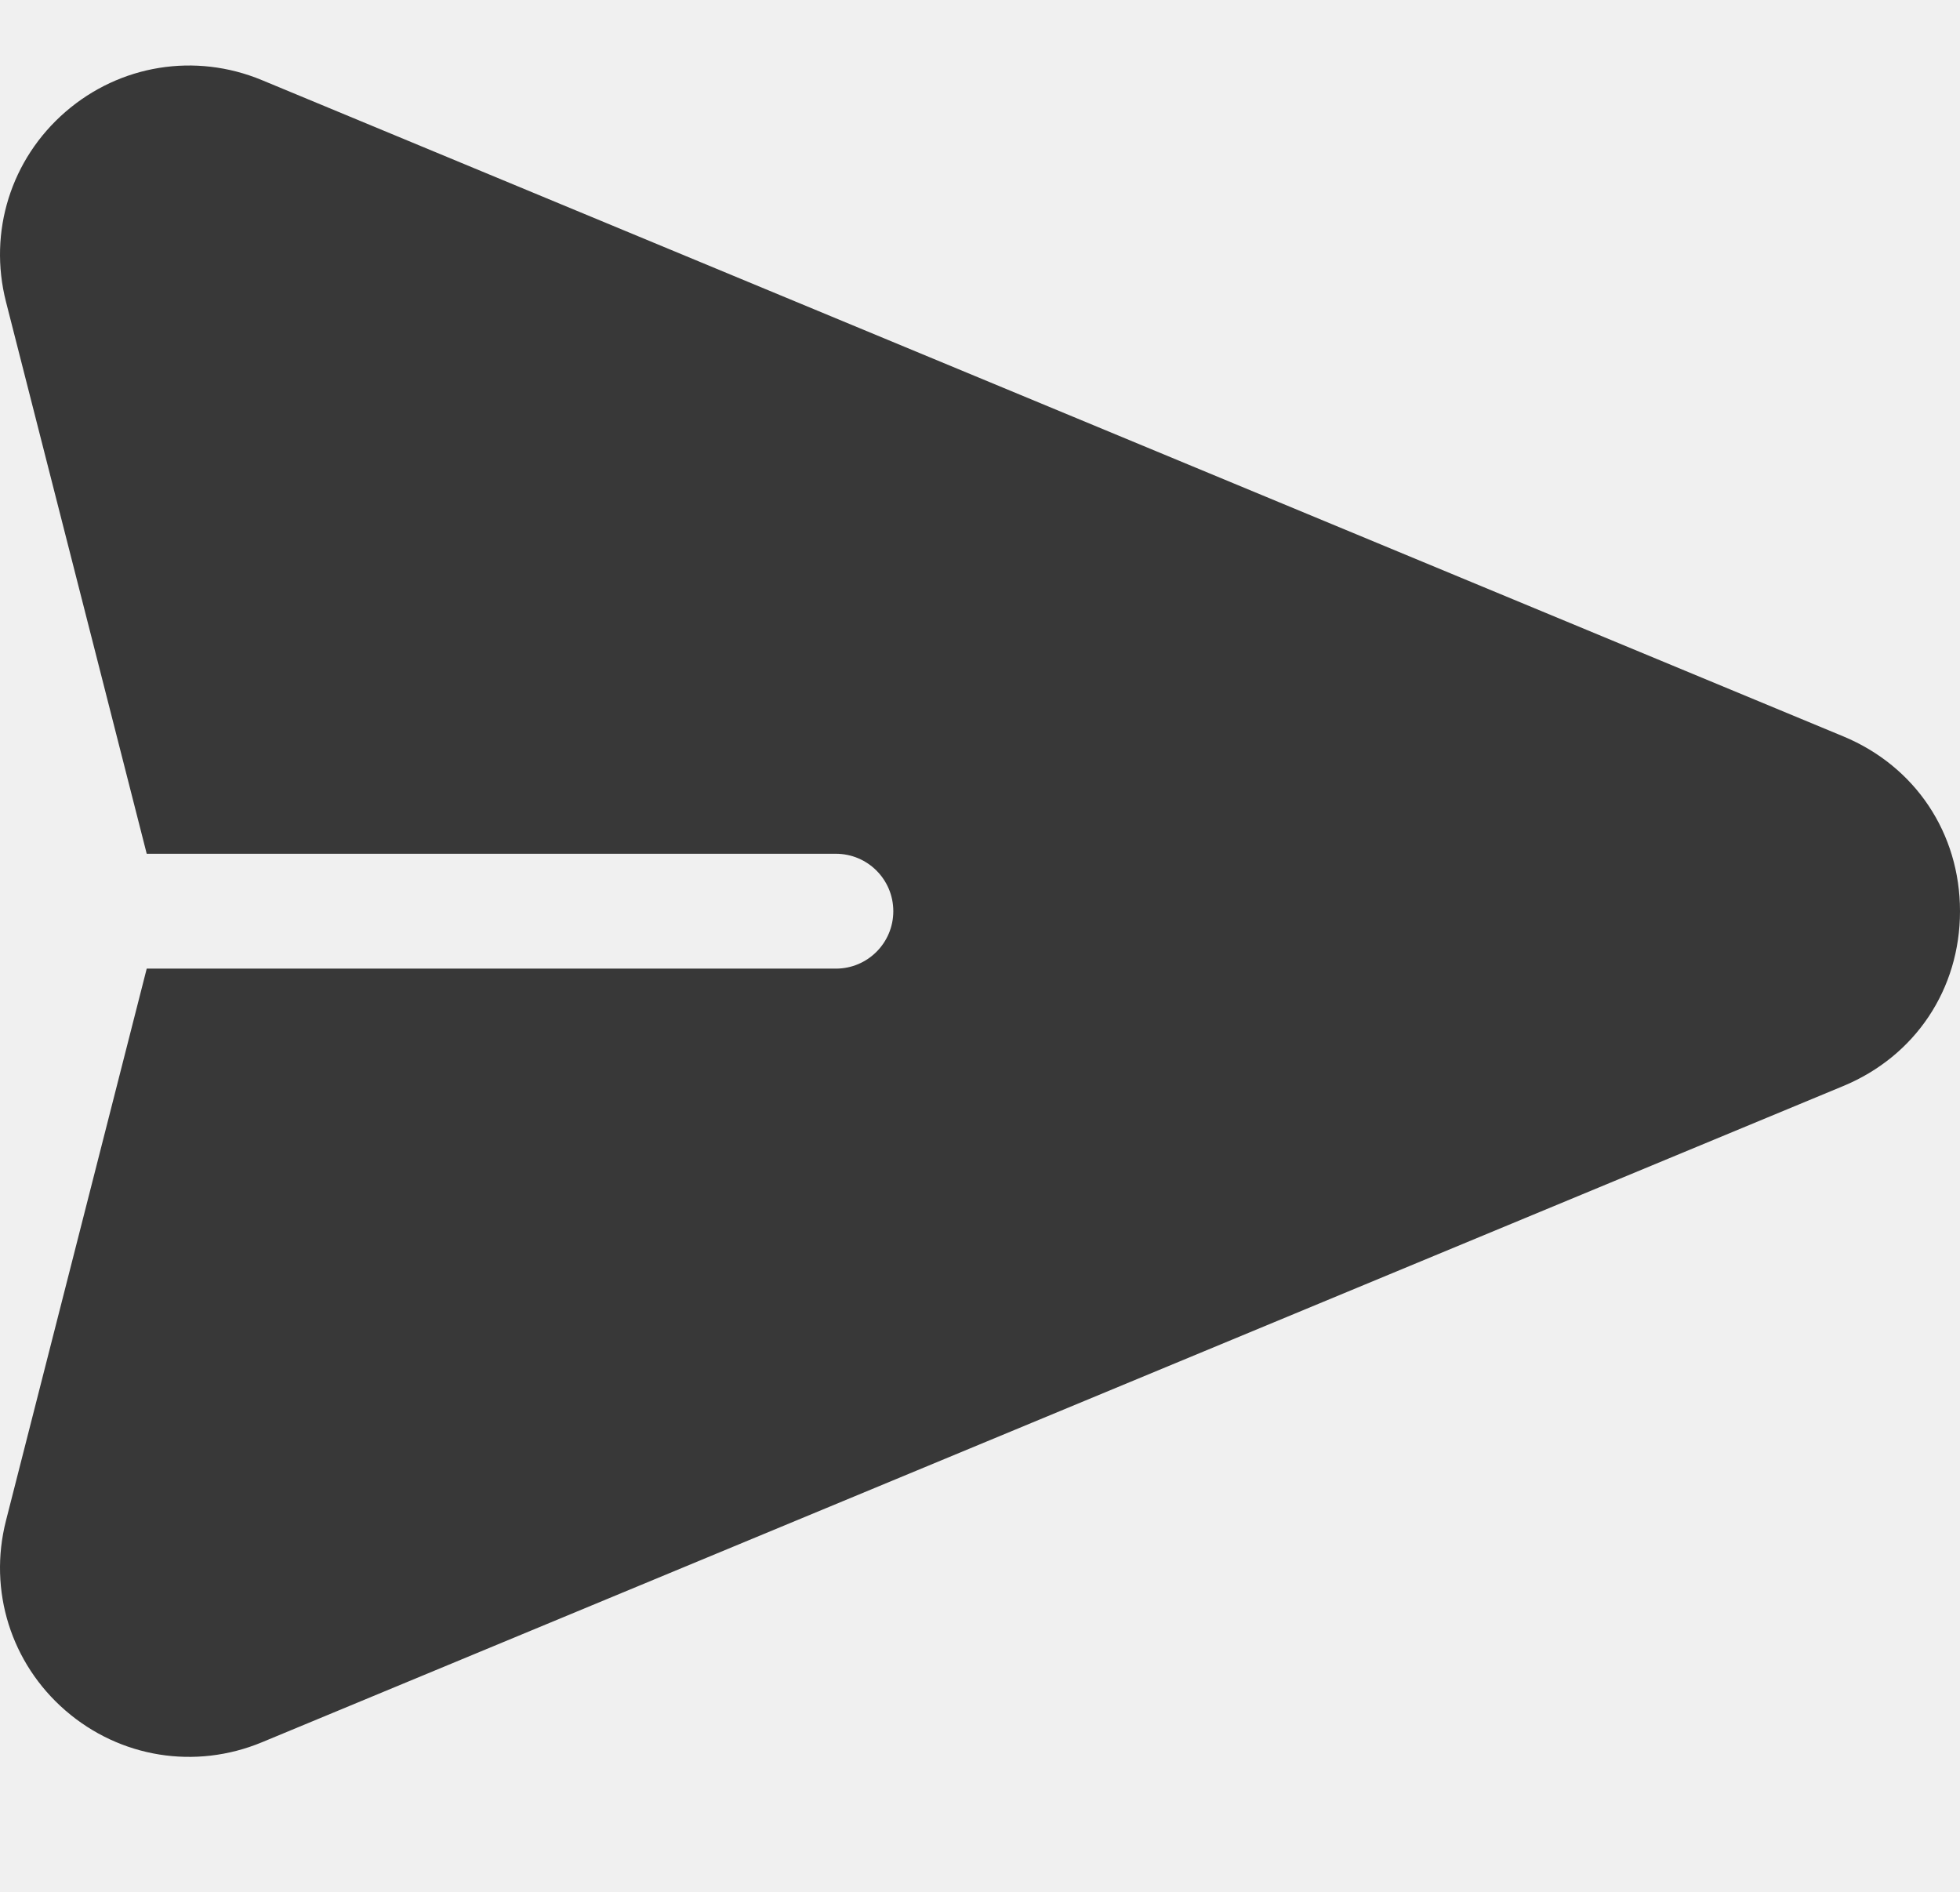
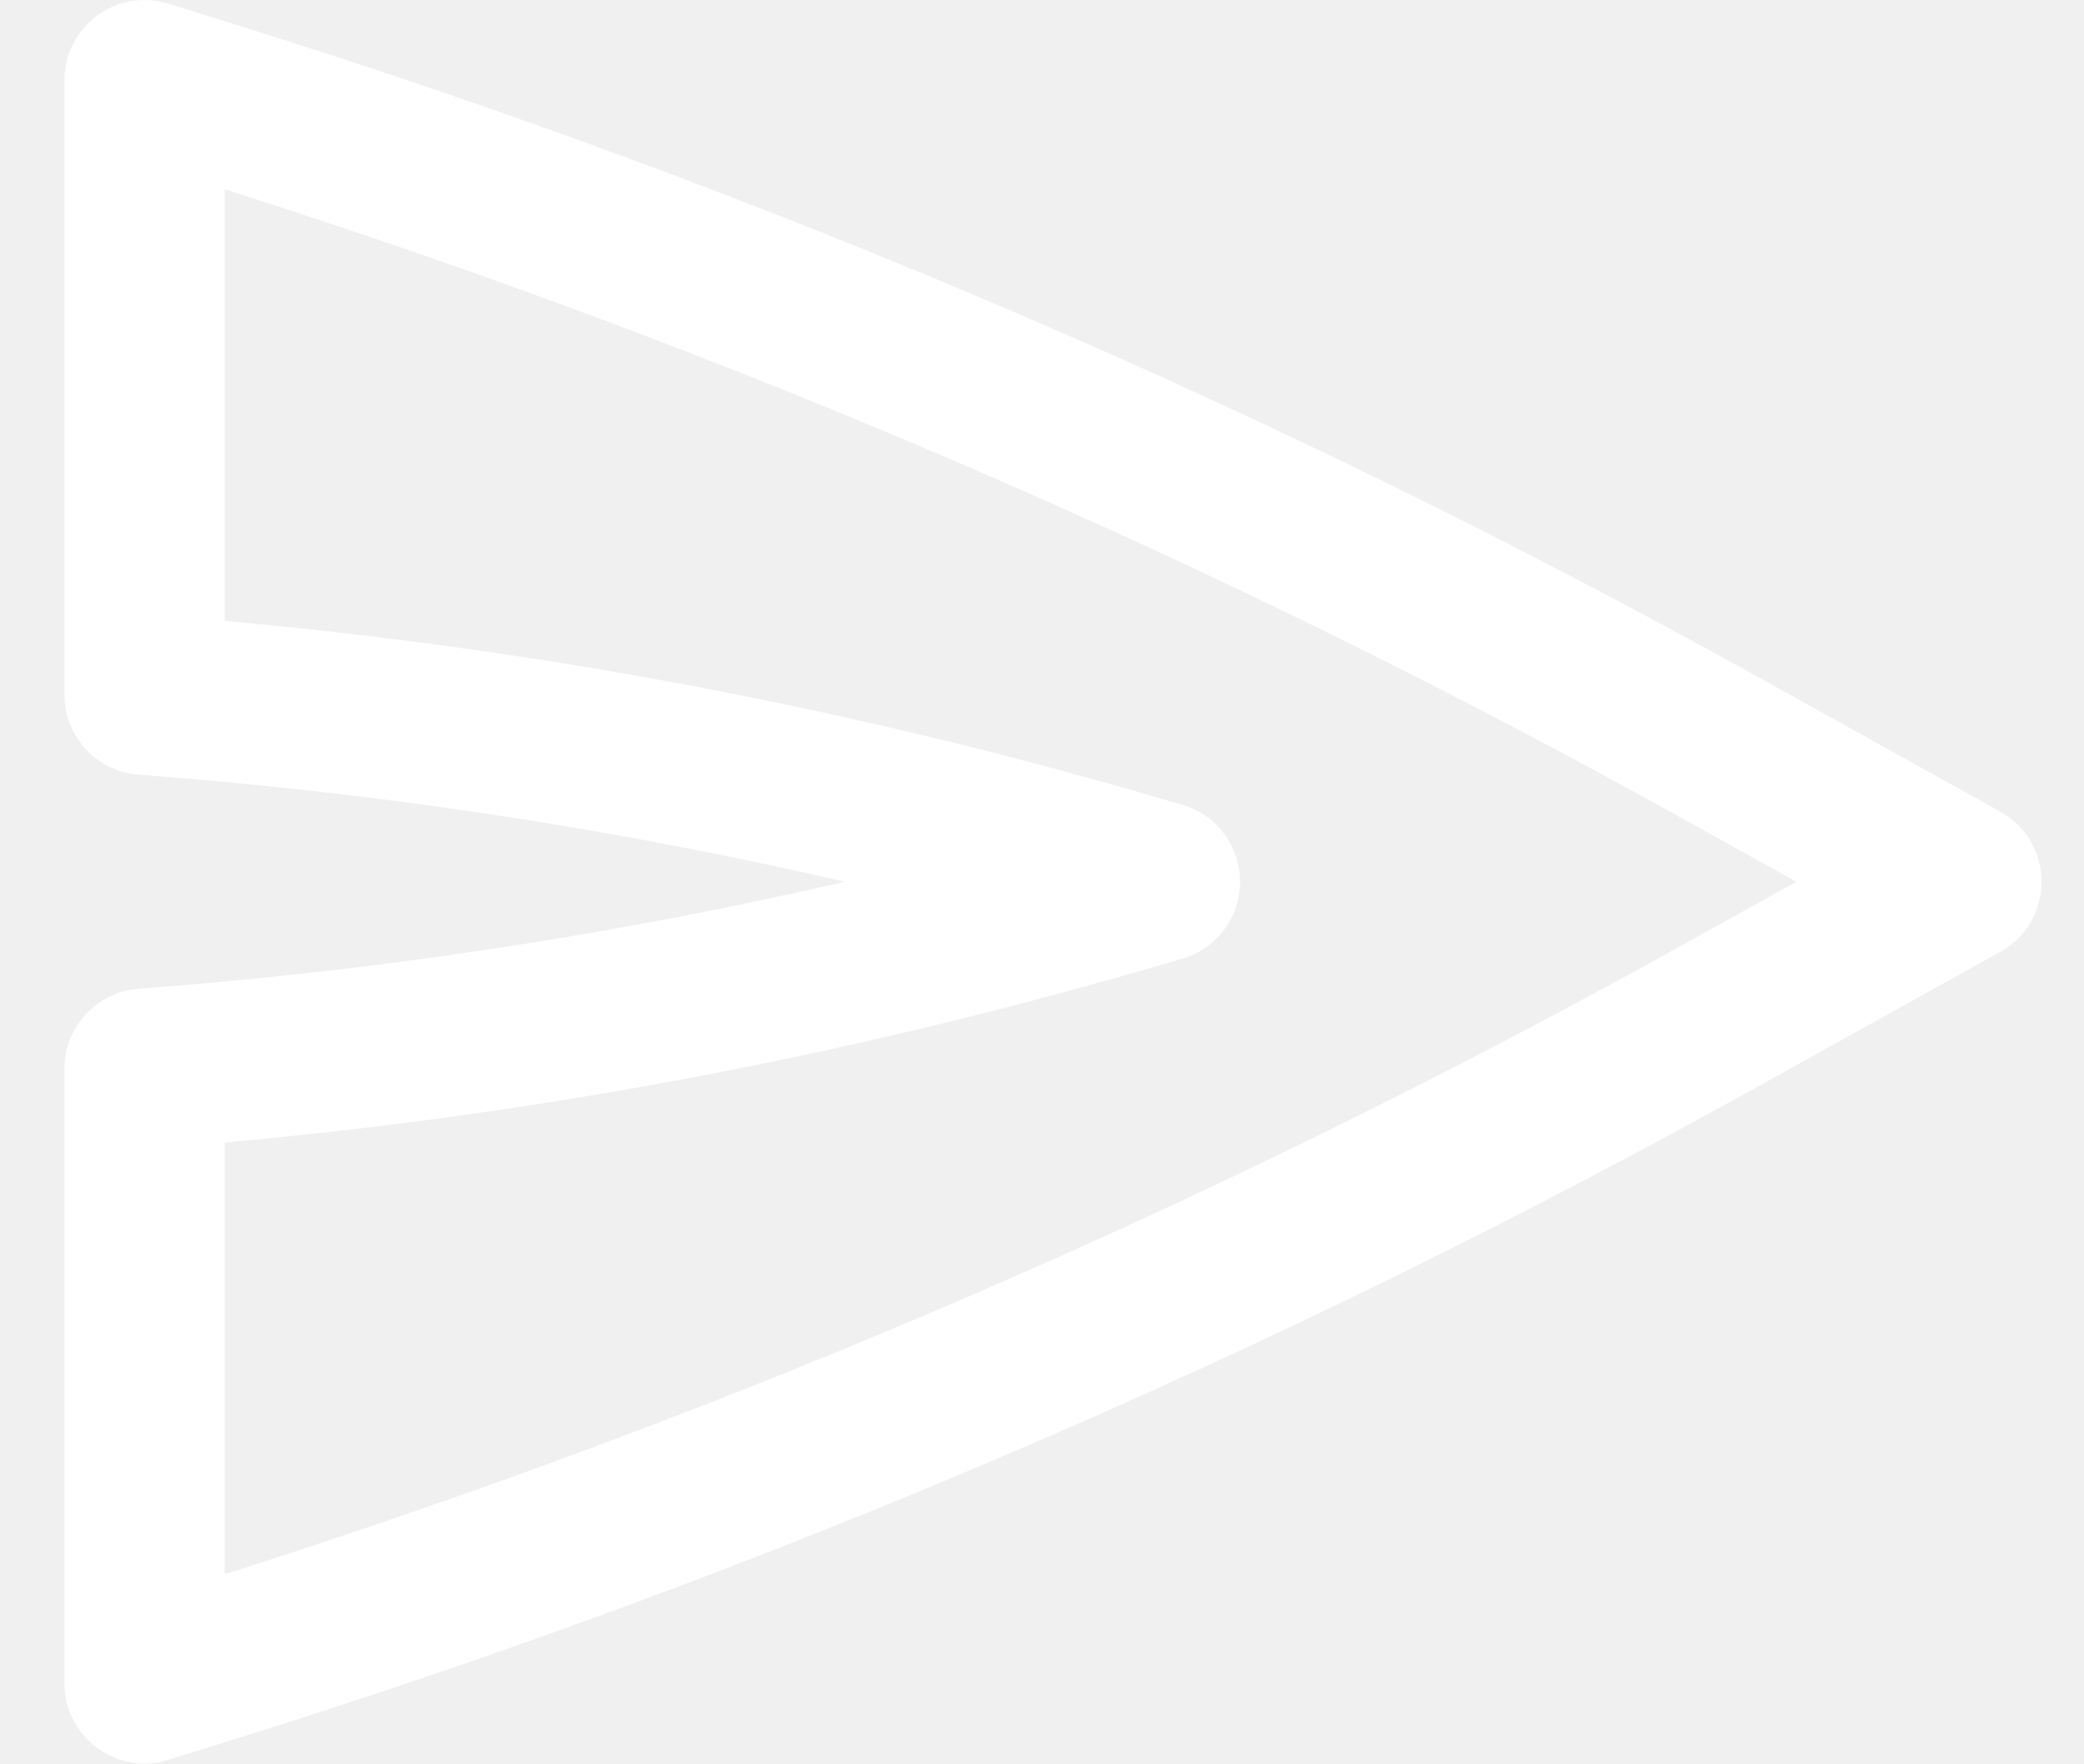
- <svg xmlns="http://www.w3.org/2000/svg" width="512" height="494" viewBox="0 0 512 494" fill="none">
-   <path d="M481.508 192.336L68.414 20.926C51.011 13.704 31.35 16.881 17.105 29.213C2.86 41.547 -3.098 60.551 1.558 78.808L38.327 223H218.353C226.637 223 233.354 229.716 233.354 238.001C233.354 246.285 226.638 253.002 218.353 253.002H38.327L1.558 397.193C-3.098 415.451 2.859 434.455 17.105 446.788C31.379 459.145 51.042 462.283 68.415 455.075L481.509 283.666C500.317 275.862 512 258.364 512 238.001C512 217.638 500.317 200.139 481.508 192.336Z" fill="#383838" />
+ <svg xmlns="http://www.w3.org/2000/svg" width="26" height="22" viewBox="0 0 26 22" fill="none">
+   <path fill-rule="evenodd" clip-rule="evenodd" d="M25.471 11C25.471 11.363 25.274 11.698 24.956 11.874L21.913 13.565C15.898 16.907 9.557 19.625 2.989 21.677L2.102 21.954C1.799 22.049 1.468 21.994 1.212 21.806C0.955 21.617 0.804 21.318 0.804 21L0.804 13.333C0.804 12.812 1.205 12.378 1.724 12.336L2.027 12.312C4.896 12.083 7.743 11.644 10.544 11C7.703 10.346 4.816 9.904 1.907 9.678L1.726 9.664C1.206 9.623 0.804 9.189 0.804 8.667L0.804 1C0.804 0.682 0.955 0.383 1.212 0.194C1.468 0.006 1.799 -0.049 2.102 0.046L2.989 0.323C9.557 2.375 15.898 5.093 21.913 8.435L24.956 10.126C25.274 10.302 25.471 10.637 25.471 11ZM22.412 11L20.942 10.184C15.172 6.978 9.095 4.357 2.804 2.361L2.804 7.746C6.711 8.098 10.575 8.827 14.343 9.922L14.75 10.04C15.177 10.164 15.471 10.556 15.471 11.001C15.47 11.446 15.176 11.838 14.748 11.961L14.227 12.111C10.496 13.187 6.671 13.905 2.804 14.253L2.804 19.639C9.095 17.643 15.171 15.022 20.942 11.816L22.412 11Z" fill="white" />
</svg>
